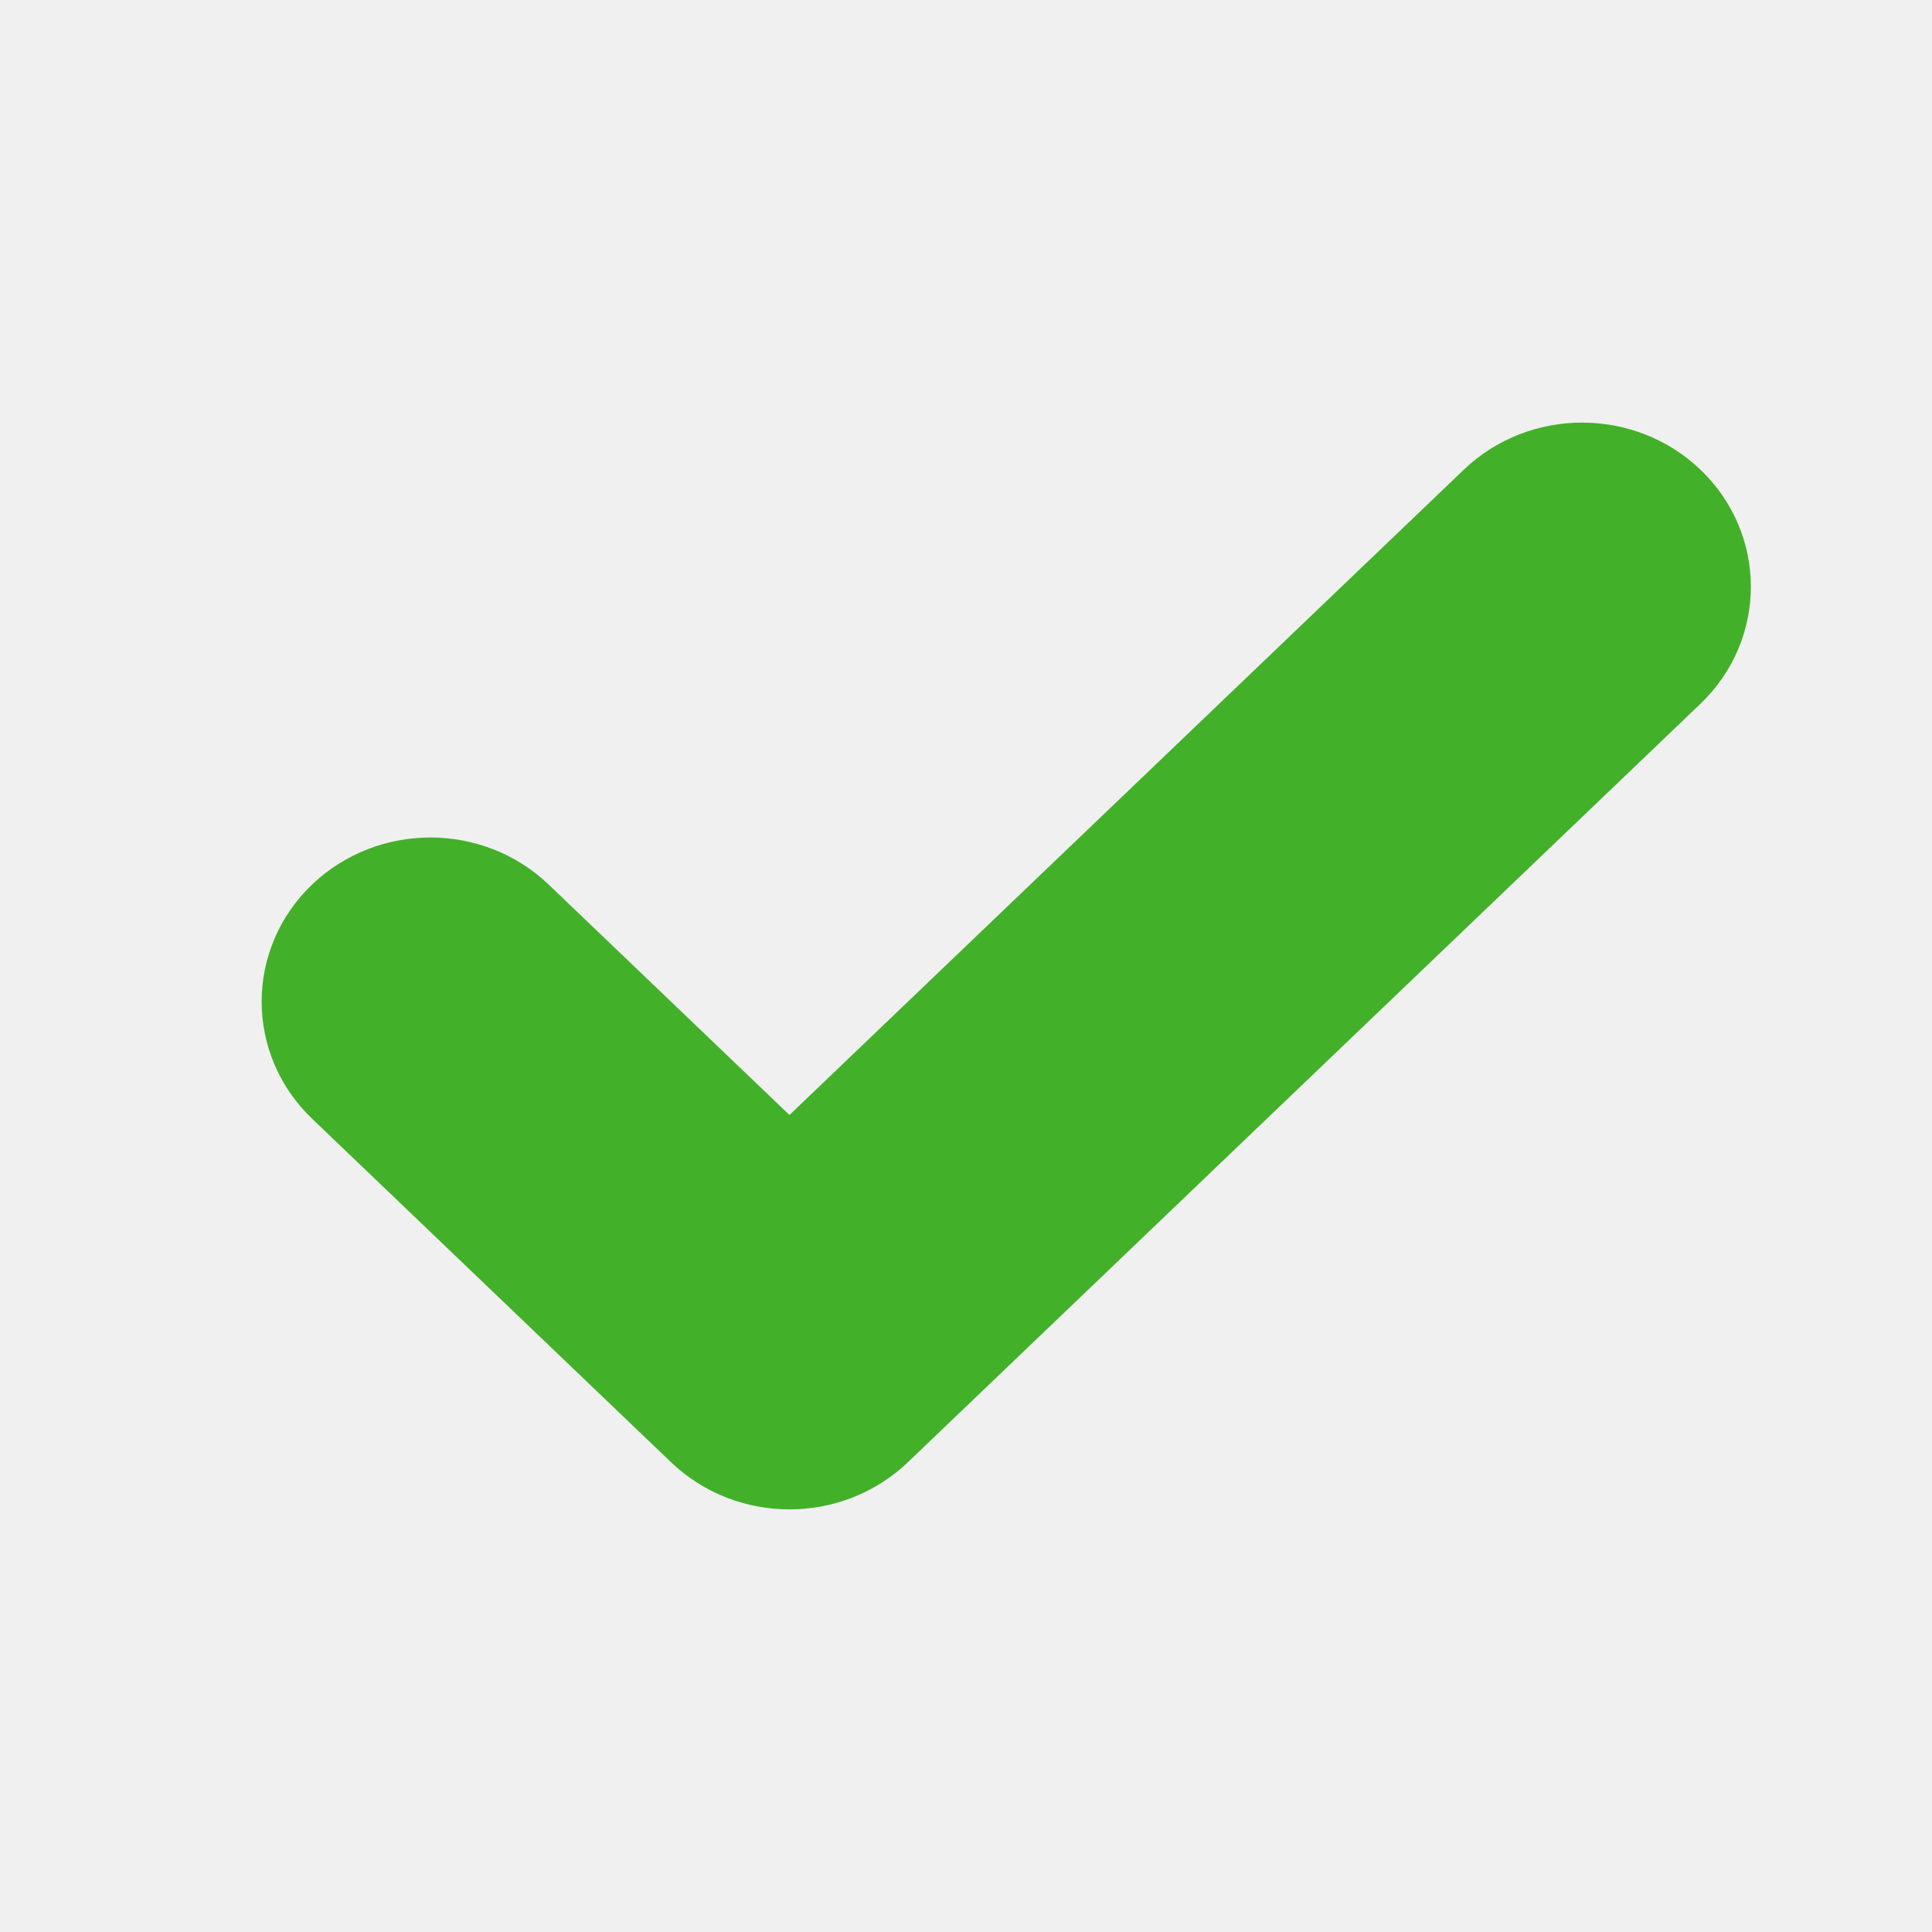
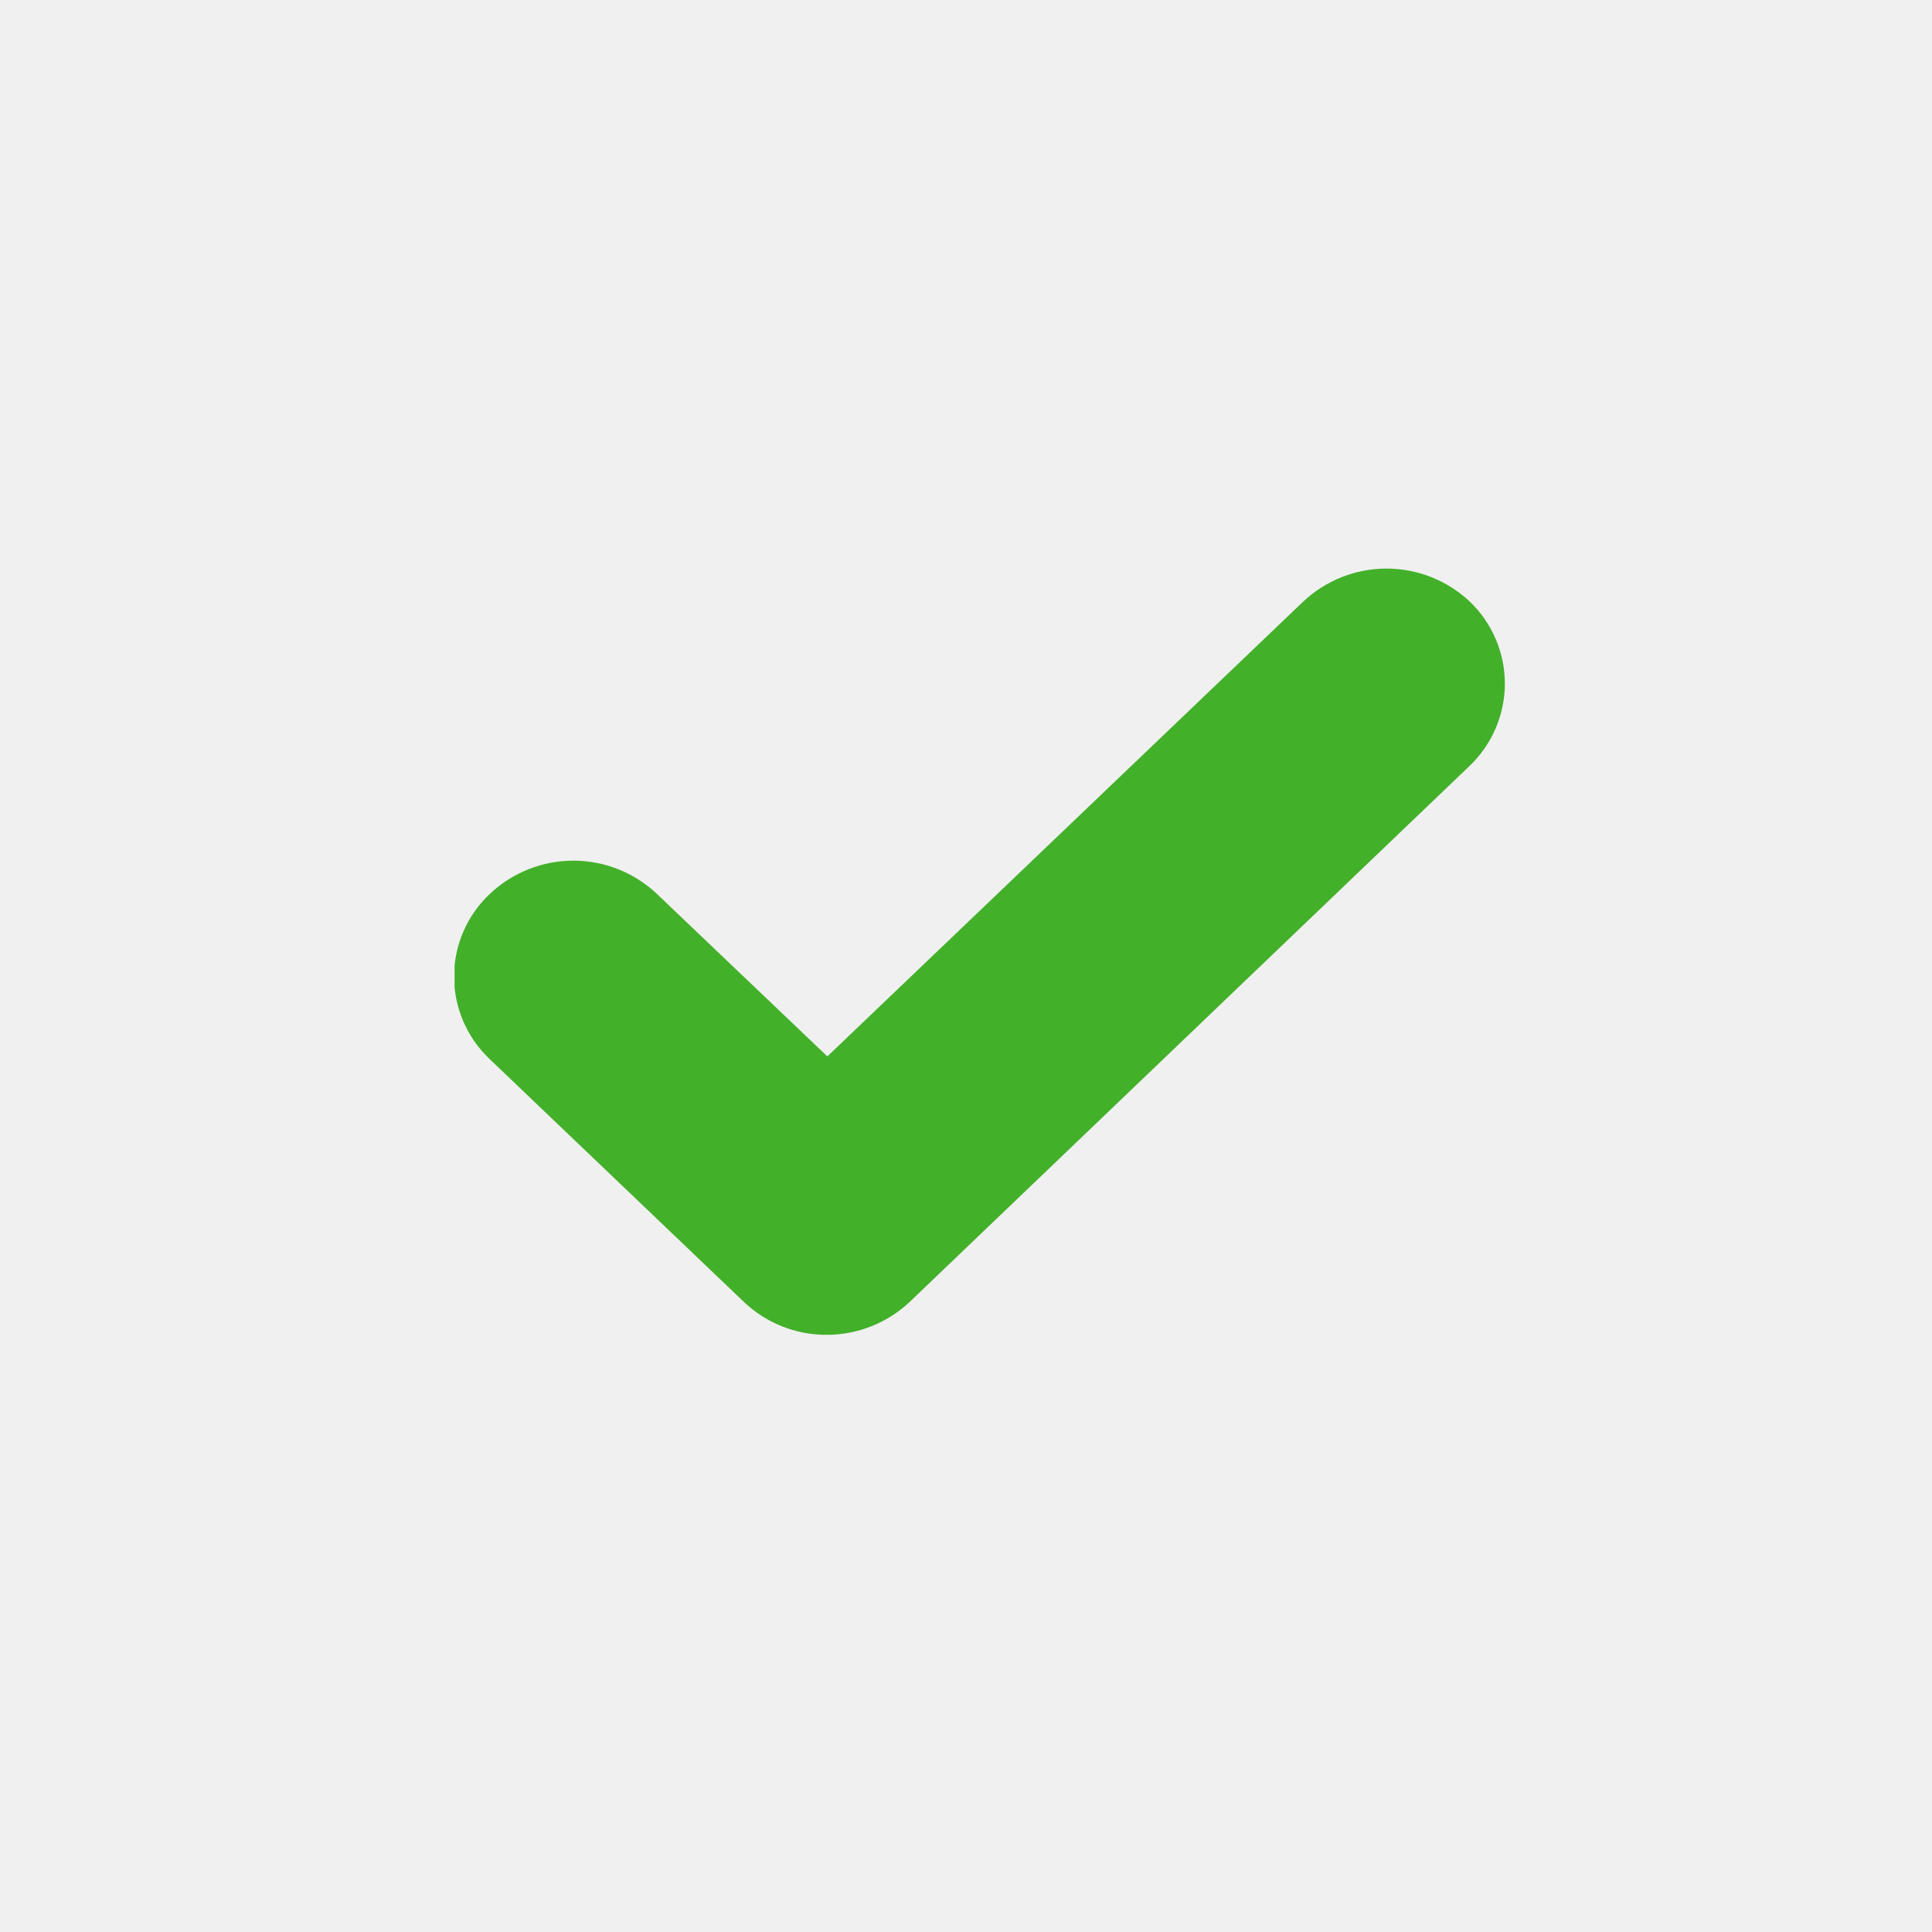
- <svg xmlns="http://www.w3.org/2000/svg" width="24" height="24" viewBox="0 0 24 24" fill="none">
-   <path fill-rule="evenodd" clip-rule="evenodd" d="M20.606 6.377C21.131 6.881 21.131 7.696 20.606 8.2L10.759 17.623C10.233 18.126 9.381 18.126 8.855 17.623L4.394 13.354C3.869 12.85 3.869 12.035 4.394 11.531C4.92 11.028 5.773 11.028 6.298 11.531L9.807 14.889L18.702 6.377C19.227 5.874 20.08 5.874 20.606 6.377Z" fill="#43B02A" stroke="#43B02A" stroke-width="1.5" stroke-linecap="round" stroke-linejoin="round" />
+ <svg xmlns="http://www.w3.org/2000/svg" width="34" height="34" viewBox="0 0 34 34" fill="none">
+   <g clip-path="url(#clip0_2973_27564)">
+     <path d="M25.87 10.591C25.473 10.215 24.947 10.006 24.4 10.006C23.854 10.006 23.328 10.215 22.93 10.591L14.56 18.591L11.56 15.731C11.163 15.355 10.637 15.146 10.09 15.146C9.544 15.146 9.018 15.355 8.62 15.731C8.422 15.917 8.264 16.141 8.156 16.391C8.048 16.64 7.991 16.909 7.99 17.181C7.99 17.454 8.046 17.725 8.154 17.976C8.262 18.227 8.421 18.453 8.62 18.641L13.08 22.901C13.474 23.282 14.002 23.493 14.55 23.491C15.098 23.49 15.624 23.279 16.02 22.901L25.86 13.481C26.057 13.294 26.213 13.069 26.32 12.82C26.428 12.57 26.483 12.302 26.483 12.031C26.483 11.759 26.428 11.491 26.32 11.242C26.213 10.992 26.057 10.768 25.86 10.581L25.87 10.591Z" fill="#43B02A" />
+   </g>
+   <defs>
+     <clipPath id="clip0_2973_27564">
+       <rect width="18.5" height="13.49" fill="white" transform="translate(8 10)" />
+     </clipPath>
+   </defs>
</svg>
